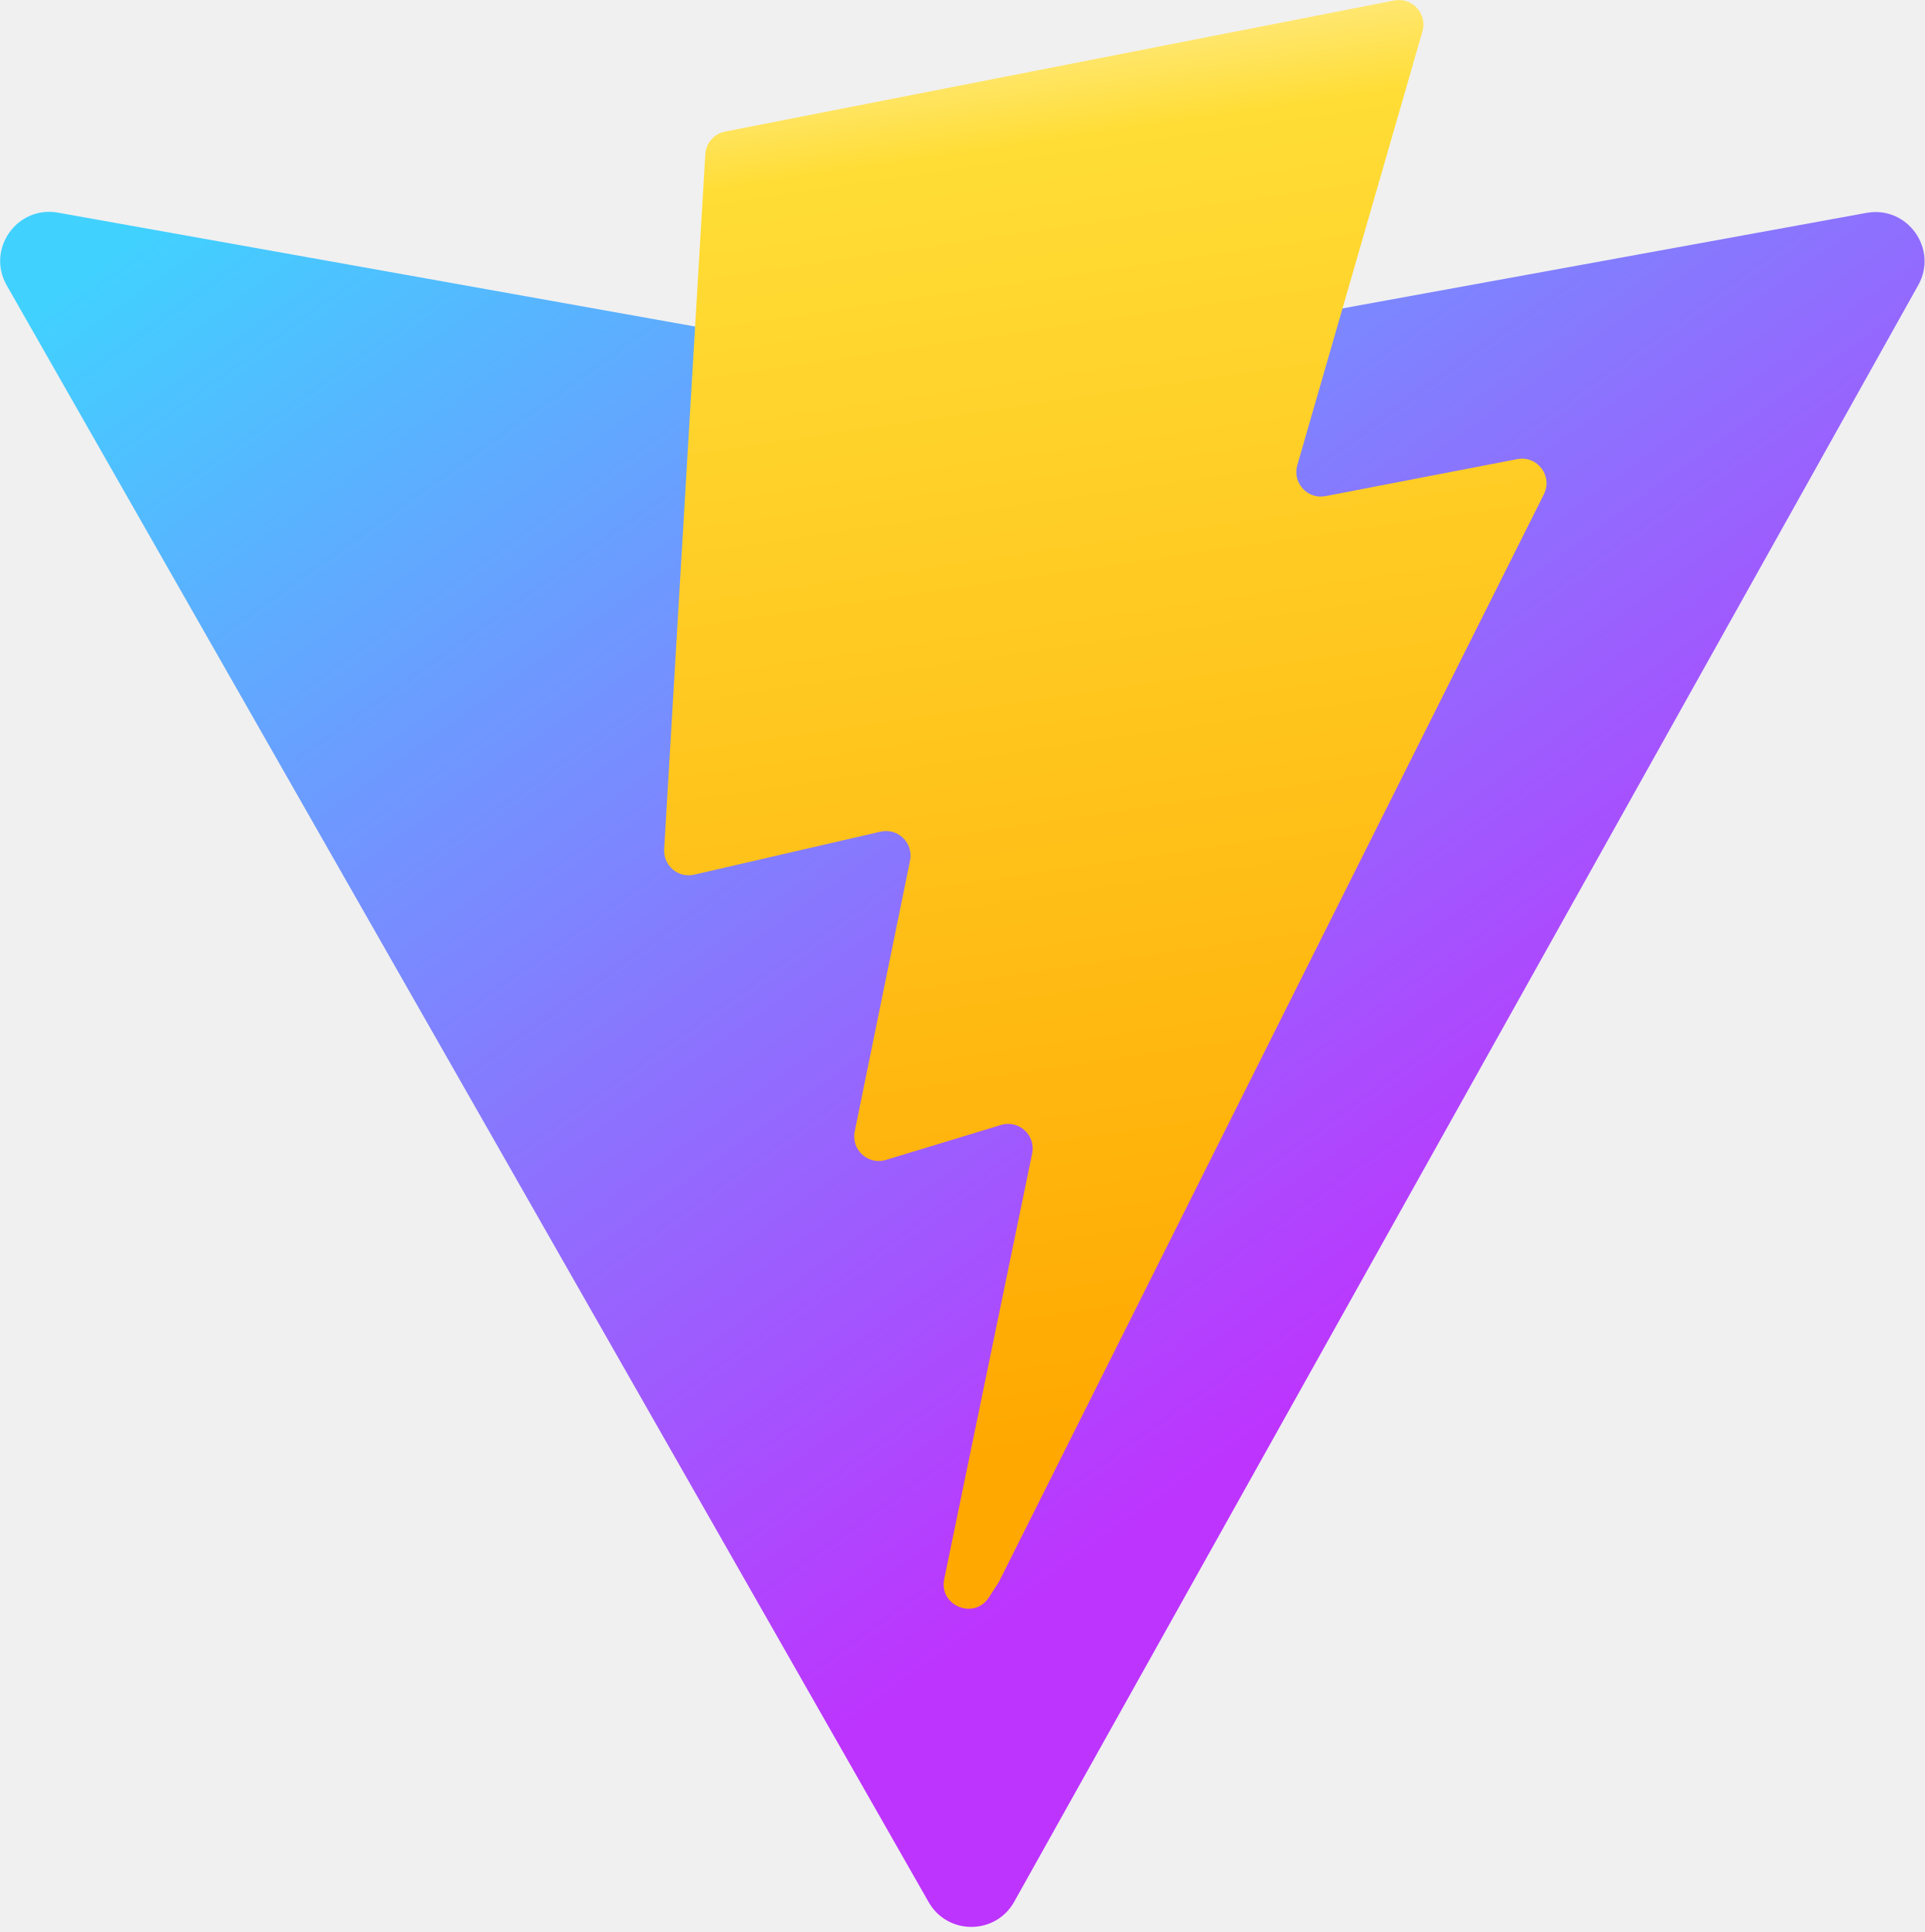
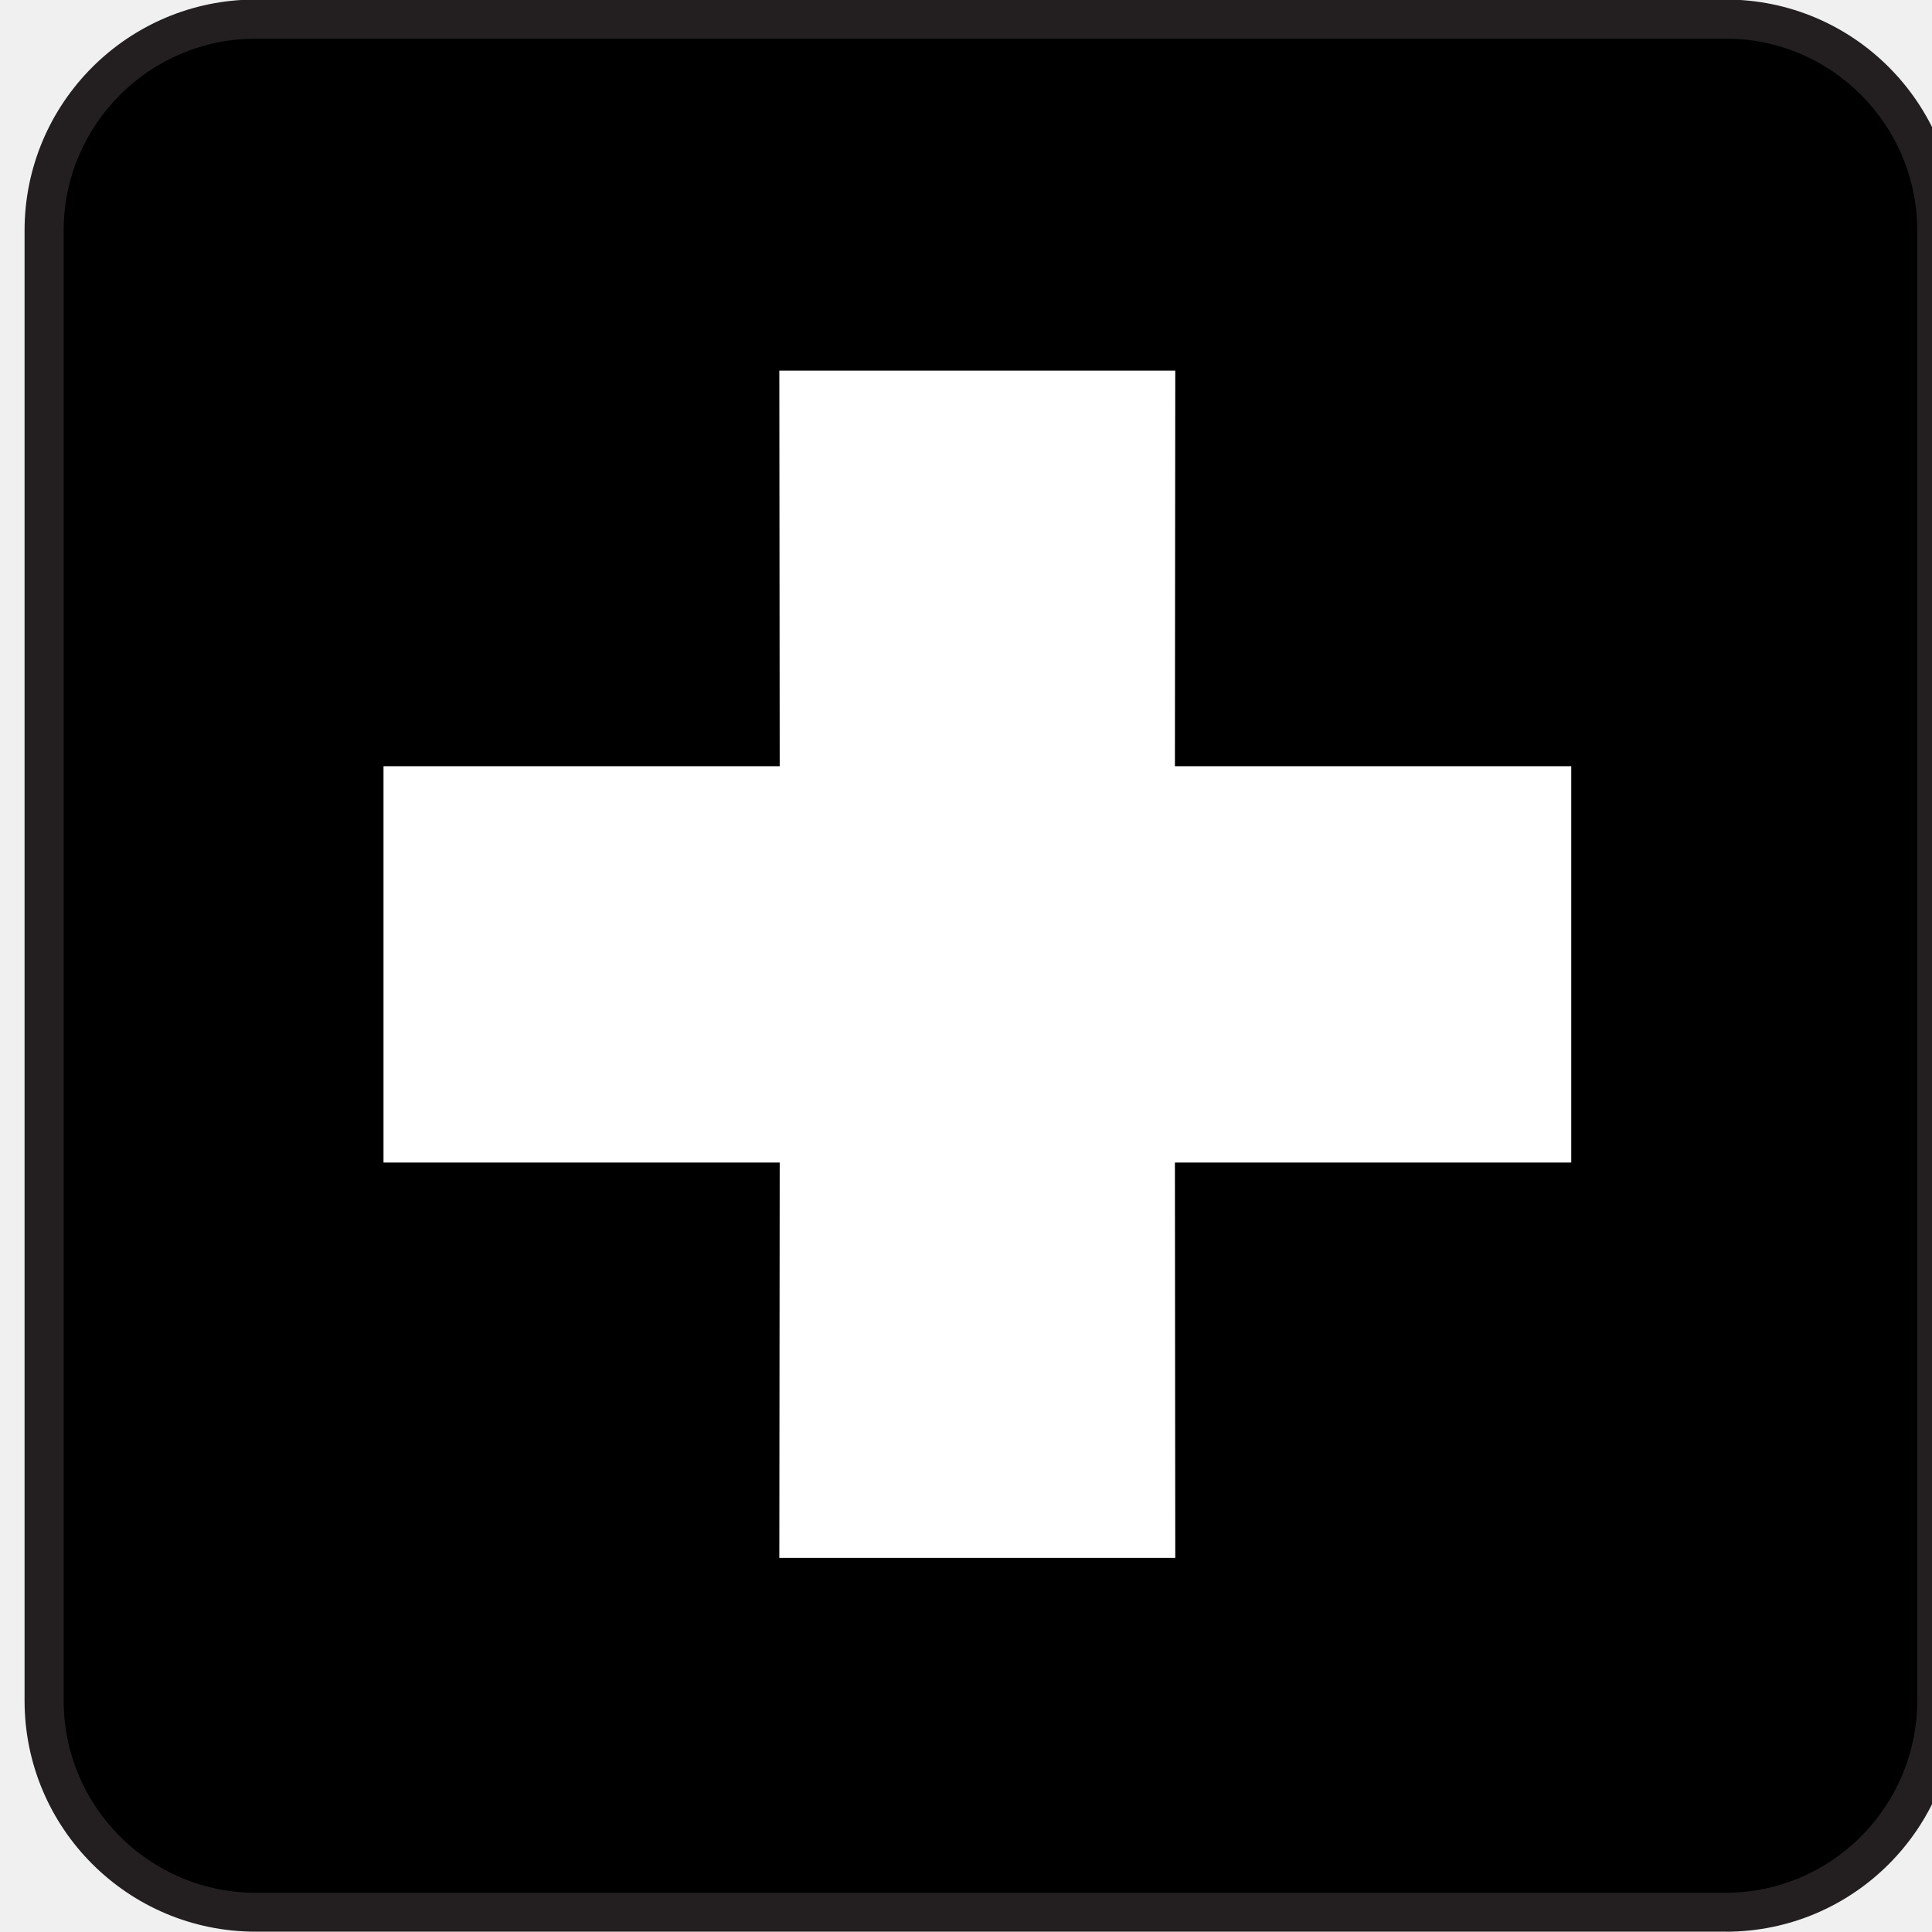
- <svg xmlns="http://www.w3.org/2000/svg" aria-hidden="true" role="img" class="iconify iconify--logos" width="31.88" height="32" preserveAspectRatio="xMidYMid meet" viewBox="0 0 256 257">
-   <defs>
-     <linearGradient id="IconifyId1813088fe1fbc01fb466" x1="-.828%" x2="57.636%" y1="7.652%" y2="78.411%">
-       <stop offset="0%" stop-color="#41D1FF" />
-       <stop offset="100%" stop-color="#BD34FE" />
-     </linearGradient>
-     <linearGradient id="IconifyId1813088fe1fbc01fb467" x1="43.376%" x2="50.316%" y1="2.242%" y2="89.03%">
-       <stop offset="0%" stop-color="#FFEA83" />
-       <stop offset="8.333%" stop-color="#FFDD35" />
-       <stop offset="100%" stop-color="#FFA800" />
-     </linearGradient>
-   </defs>
-   <path fill="url(#IconifyId1813088fe1fbc01fb466)" d="M255.153 37.938L134.897 252.976c-2.483 4.44-8.862 4.466-11.382.048L.875 37.958c-2.746-4.814 1.371-10.646 6.827-9.67l120.385 21.517a6.537 6.537 0 0 0 2.322-.004l117.867-21.483c5.438-.991 9.574 4.796 6.877 9.62Z" />
-   <path fill="url(#IconifyId1813088fe1fbc01fb467)" d="M185.432.063L96.44 17.501a3.268 3.268 0 0 0-2.634 3.014l-5.474 92.456a3.268 3.268 0 0 0 3.997 3.378l24.777-5.718c2.318-.535 4.413 1.507 3.936 3.838l-7.361 36.047c-.495 2.426 1.782 4.5 4.151 3.78l15.304-4.649c2.372-.72 4.652 1.36 4.15 3.788l-11.698 56.621c-.732 3.542 3.979 5.473 5.943 2.437l1.313-2.028l72.516-144.72c1.215-2.423-.88-5.186-3.54-4.672l-25.505 4.922c-2.396.462-4.435-1.77-3.759-4.114l16.646-57.705c.677-2.35-1.37-4.583-3.769-4.113Z" />
+ <svg xmlns="http://www.w3.org/2000/svg" id="Layer_1" style="enable-background:new -0.258 -0.548 123.547 123.539" xml:space="preserve" viewBox="-0.258 -0.548 123.547 123.539" version="1.1" y="0px" x="0px">
+   <g>
+     <path style="fill:#231F20" d="m110.1 122.98c8.156 0 14.75-6.617 14.75-14.773v-94.011c0-8.156-6.594-14.773-14.75-14.773h-94.014c-8.156 0-14.773 6.617-14.773 14.773v94.008c0 8.156 6.617 14.773 14.773 14.773h94.014z" />
+     <path d="m16.086 1.926c-6.773 0-12.273 5.508-12.273 12.273v94.008c0 6.766 5.5 12.281 12.273 12.281h94.016c6.75 0 12.242-5.516 12.242-12.281v-94.011c0-6.766-5.492-12.273-12.242-12.273h-94.014z" />
+     <polygon style="fill:#FFFFFF" points="49.578 99.074 74.898 99.074 74.875 73.793 100.22 73.793 100.22 48.449 74.875 48.449 74.898 23.152 49.578 23.152 49.602 48.449 24.266 48.449 24.266 73.793 49.602 73.793" />
+   </g>
</svg>
